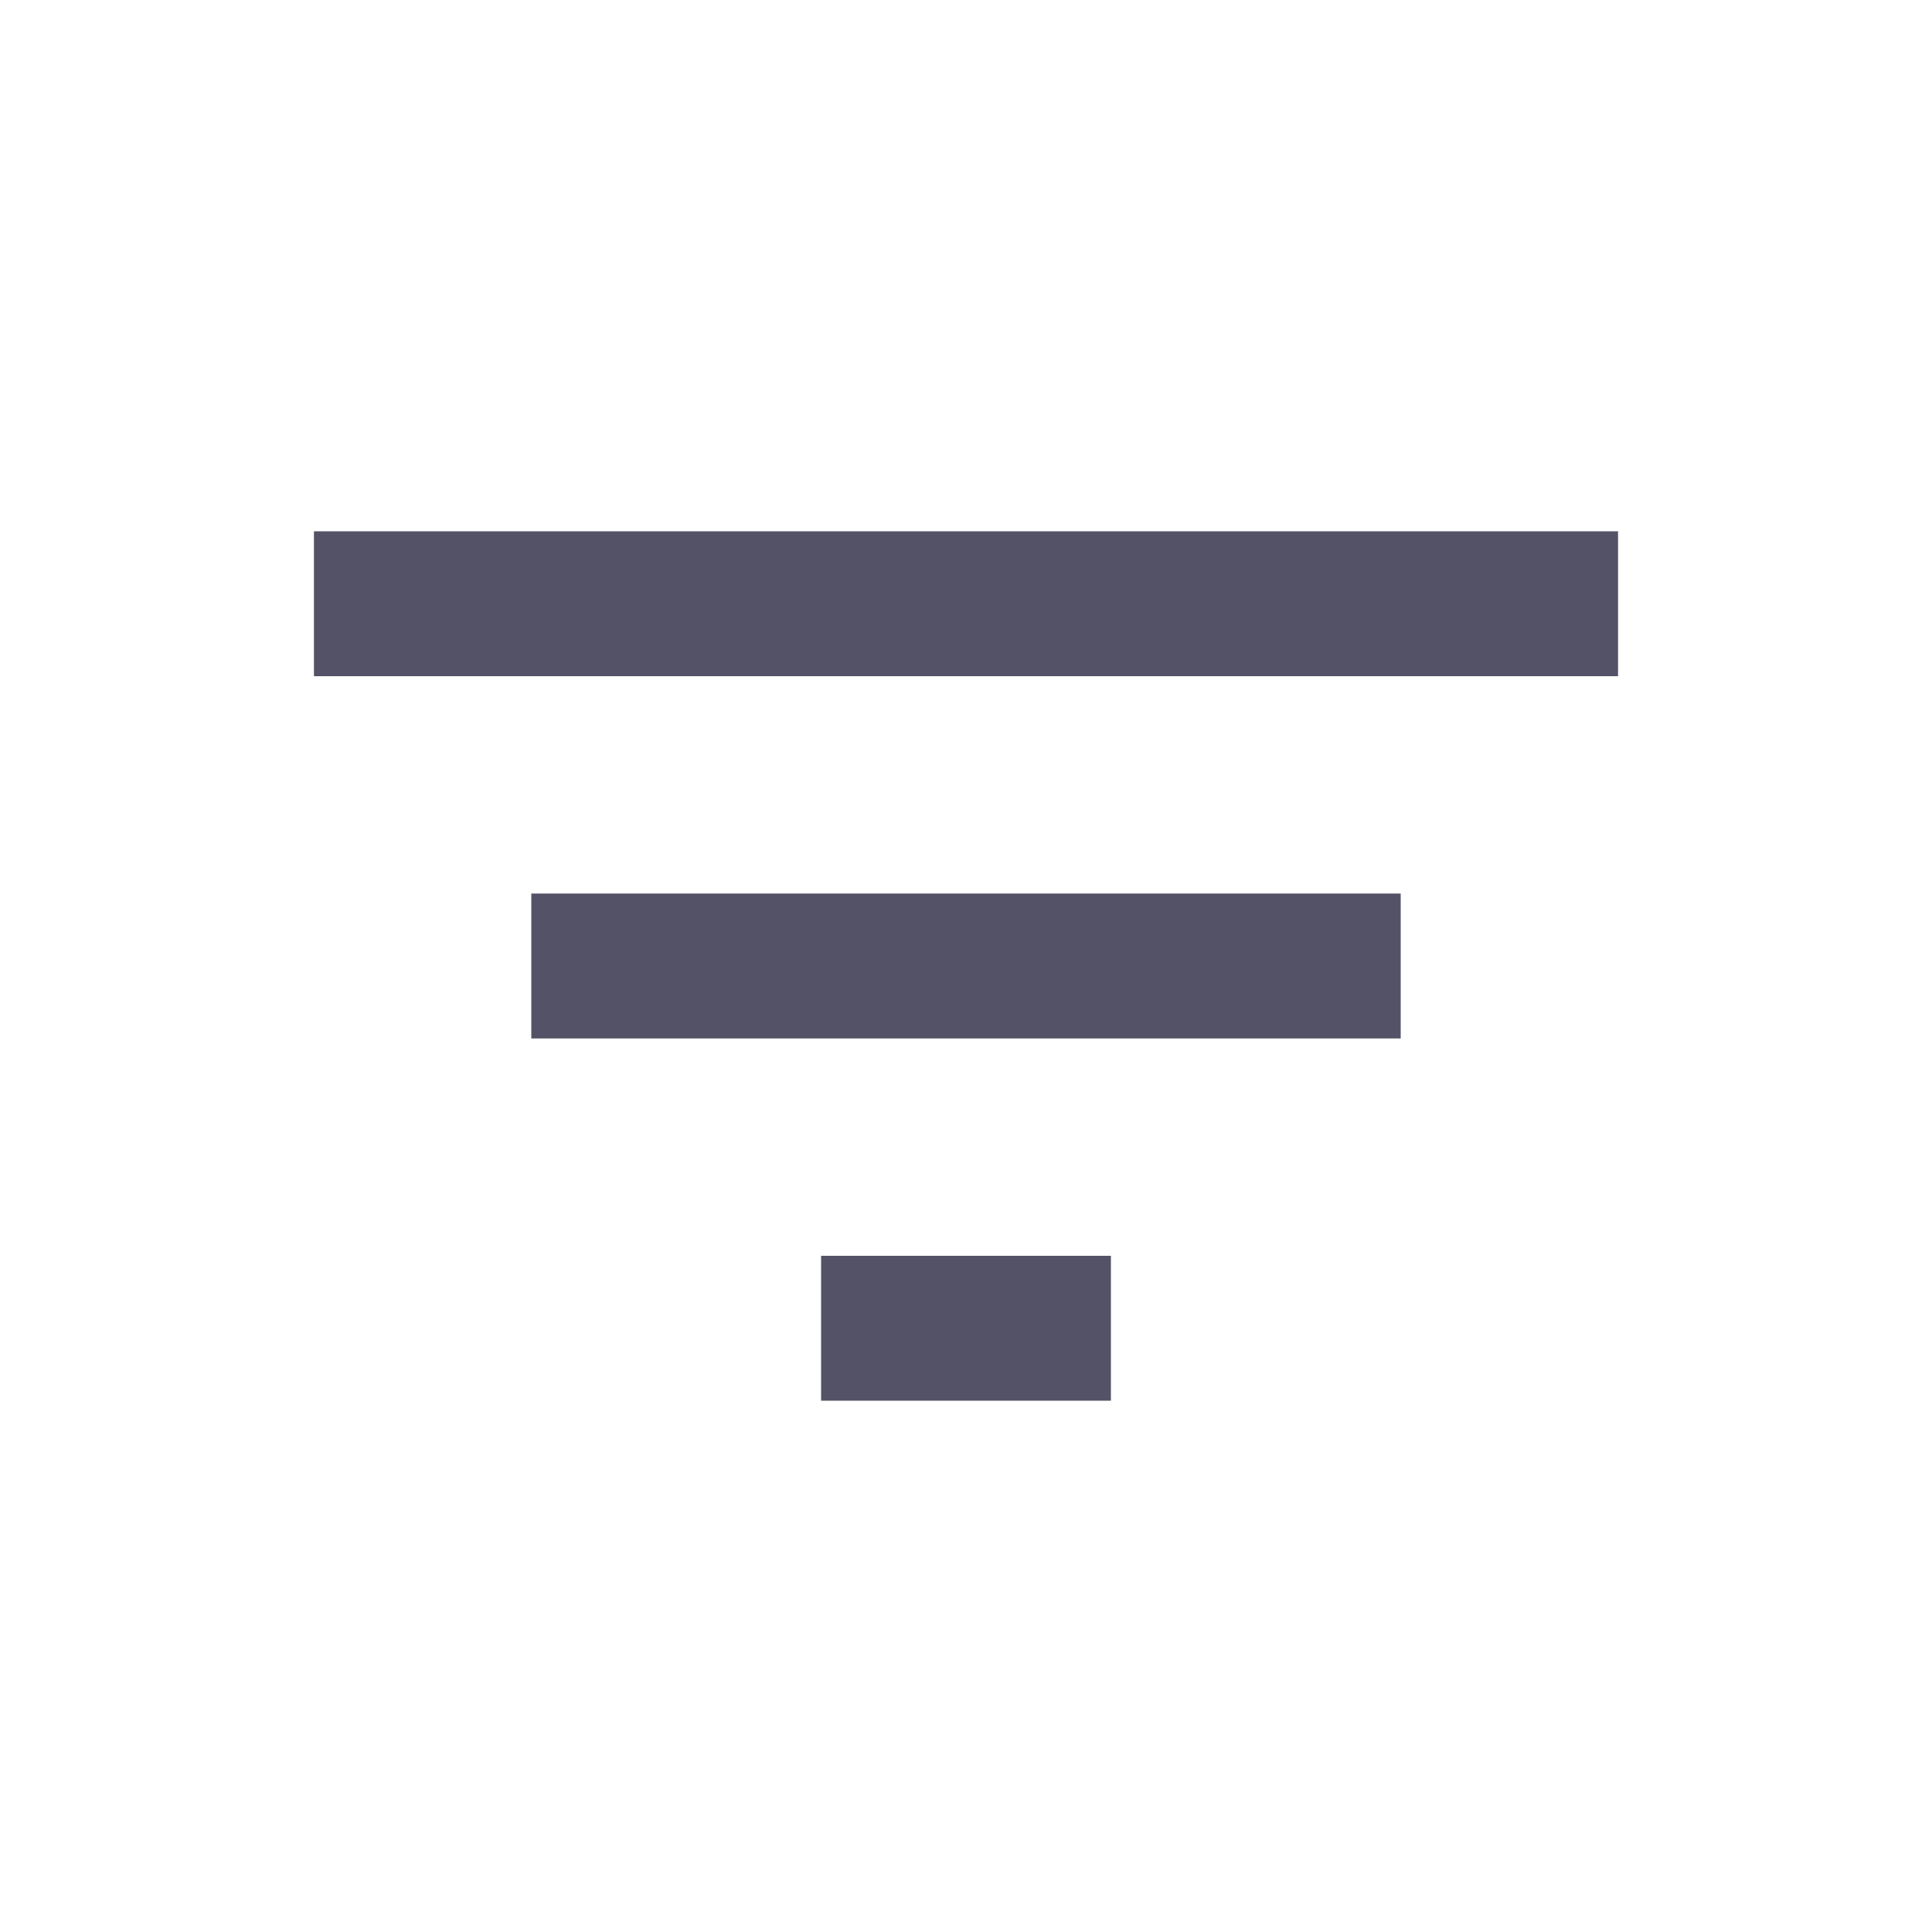
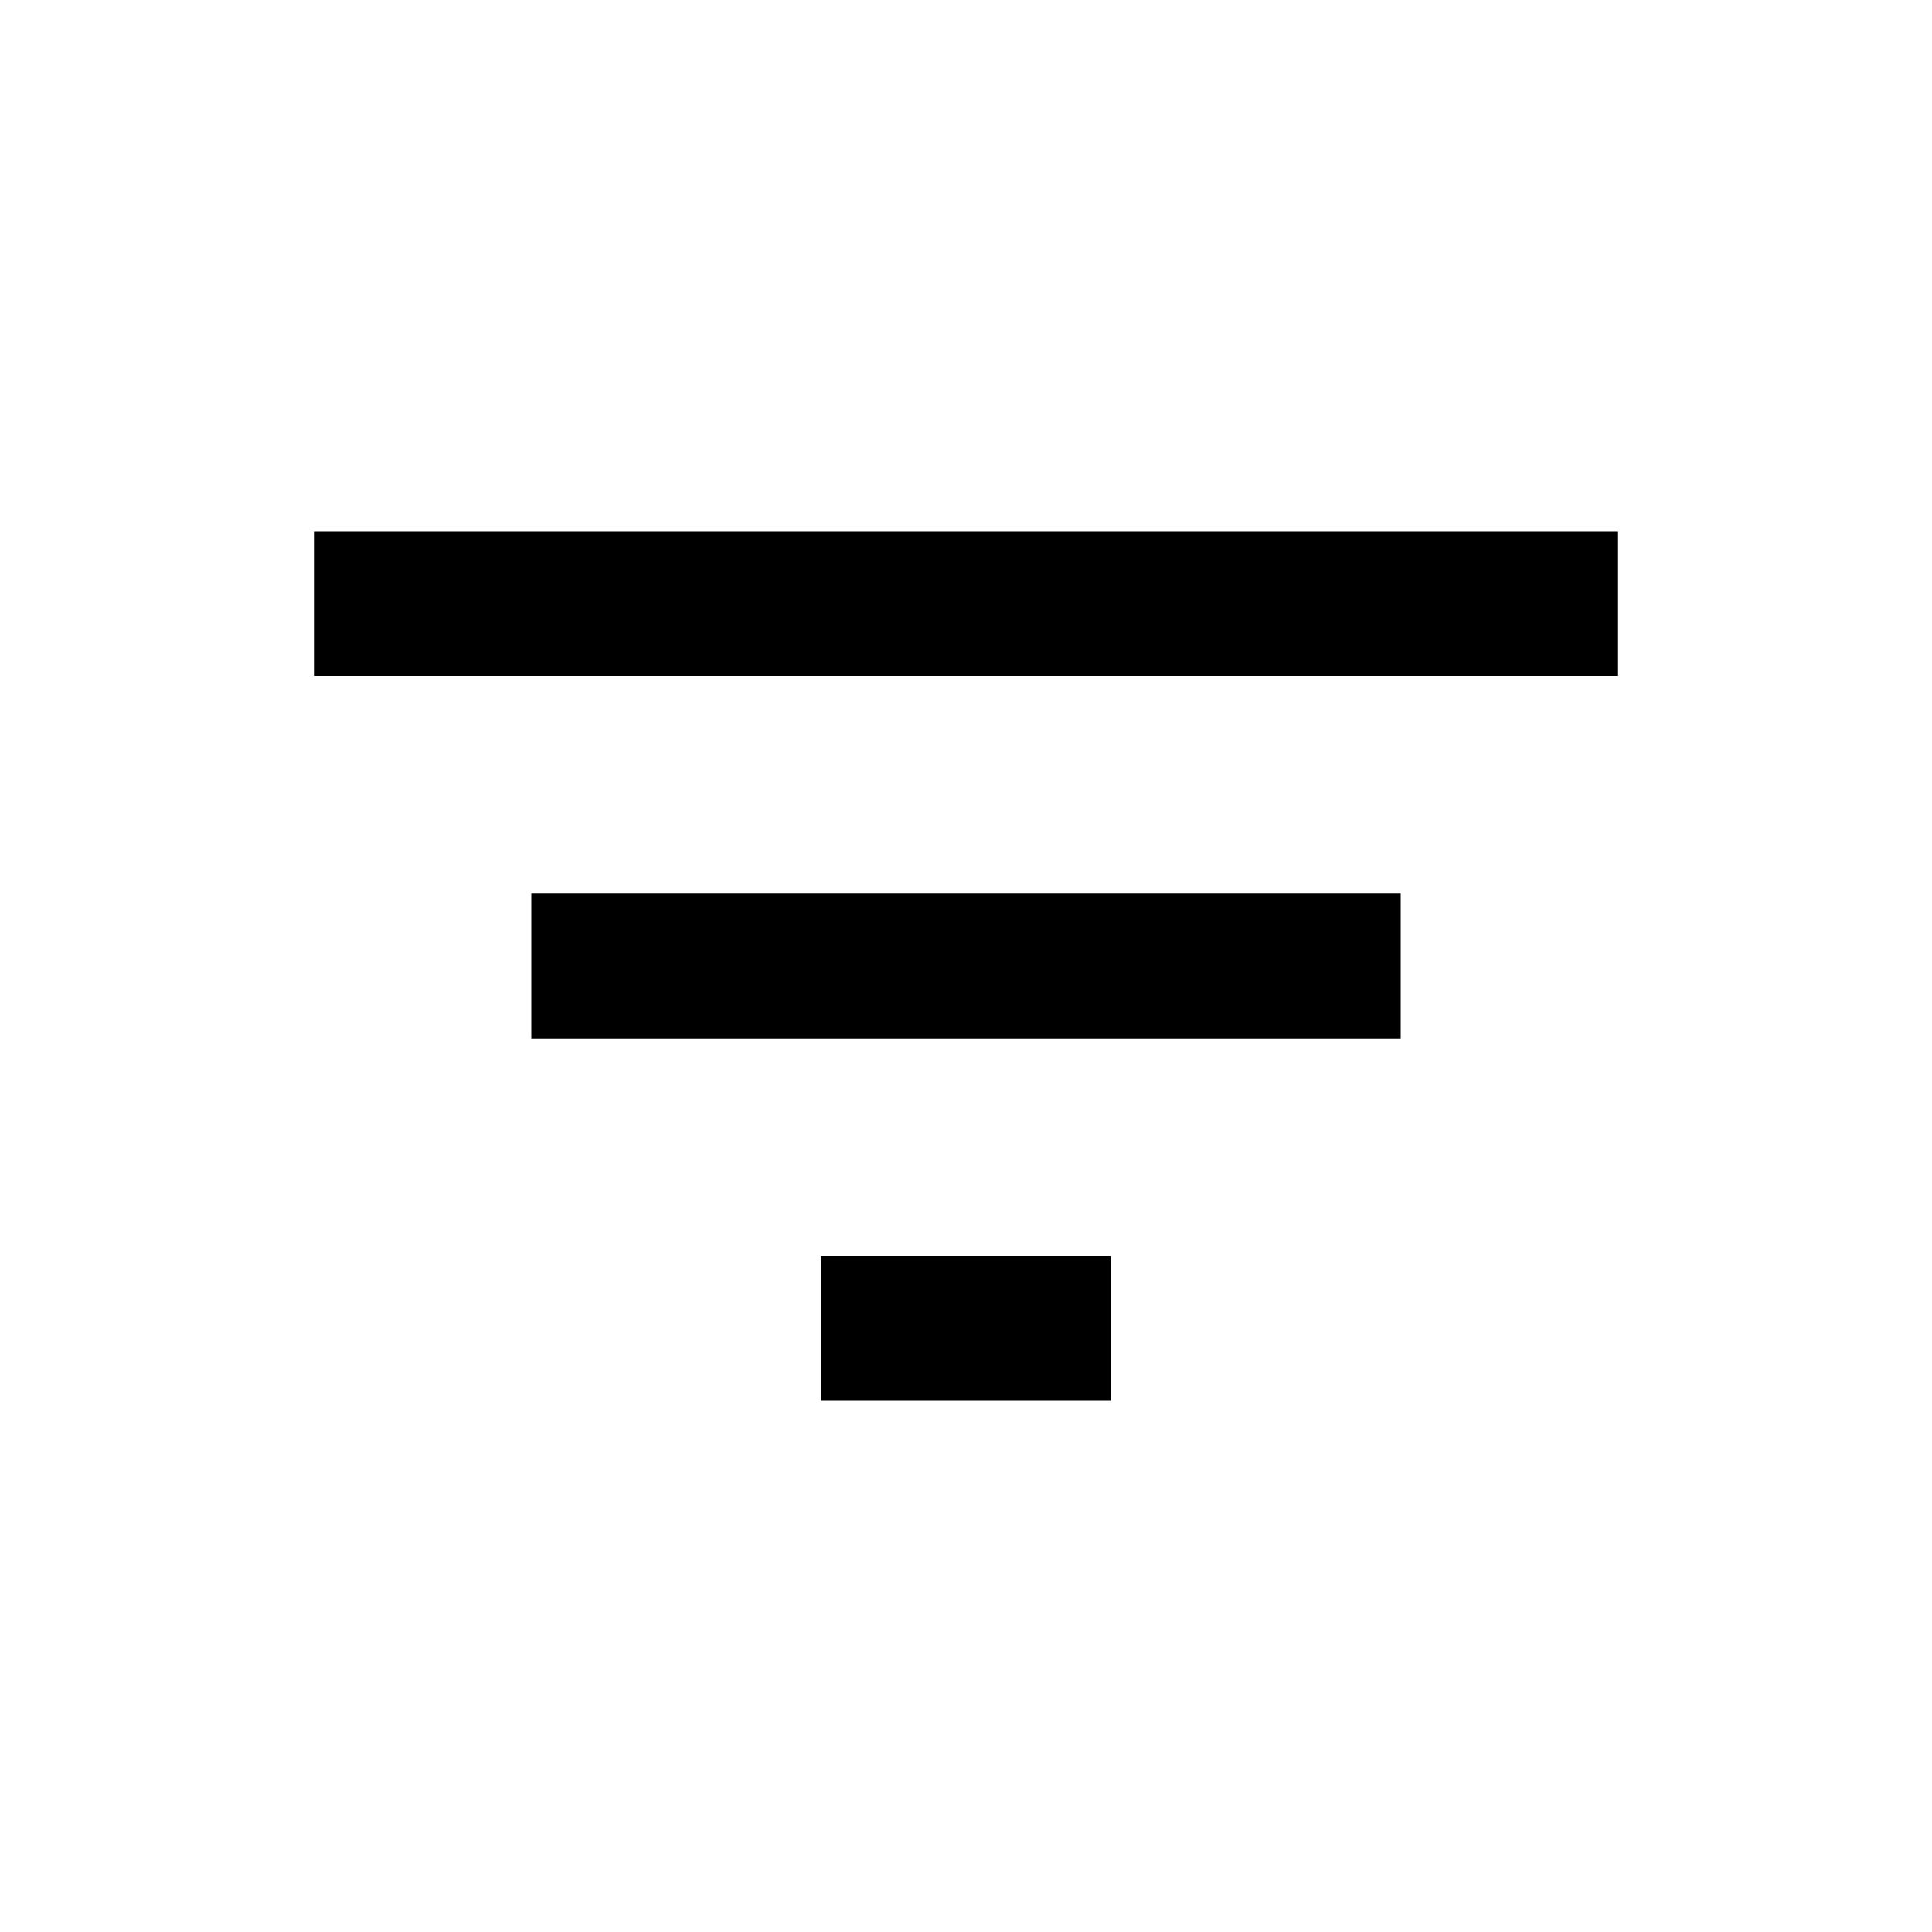
<svg xmlns="http://www.w3.org/2000/svg" width="24" height="24" viewBox="0 0 24 24" fill="none">
-   <path d="M10.2 17.4H13.8V15.6H10.2V17.4ZM3.9 6.6V8.4H20.1V6.6H3.9ZM6.6 12.9H17.4V11.1H6.6V12.9Z" fill="#535266" />
+   <path d="M10.2 17.4H13.8V15.6H10.2V17.4ZM3.9 6.6V8.4H20.1V6.6H3.9ZM6.6 12.9H17.4V11.1H6.6V12.9Z" fill="currentColor" />
</svg>
